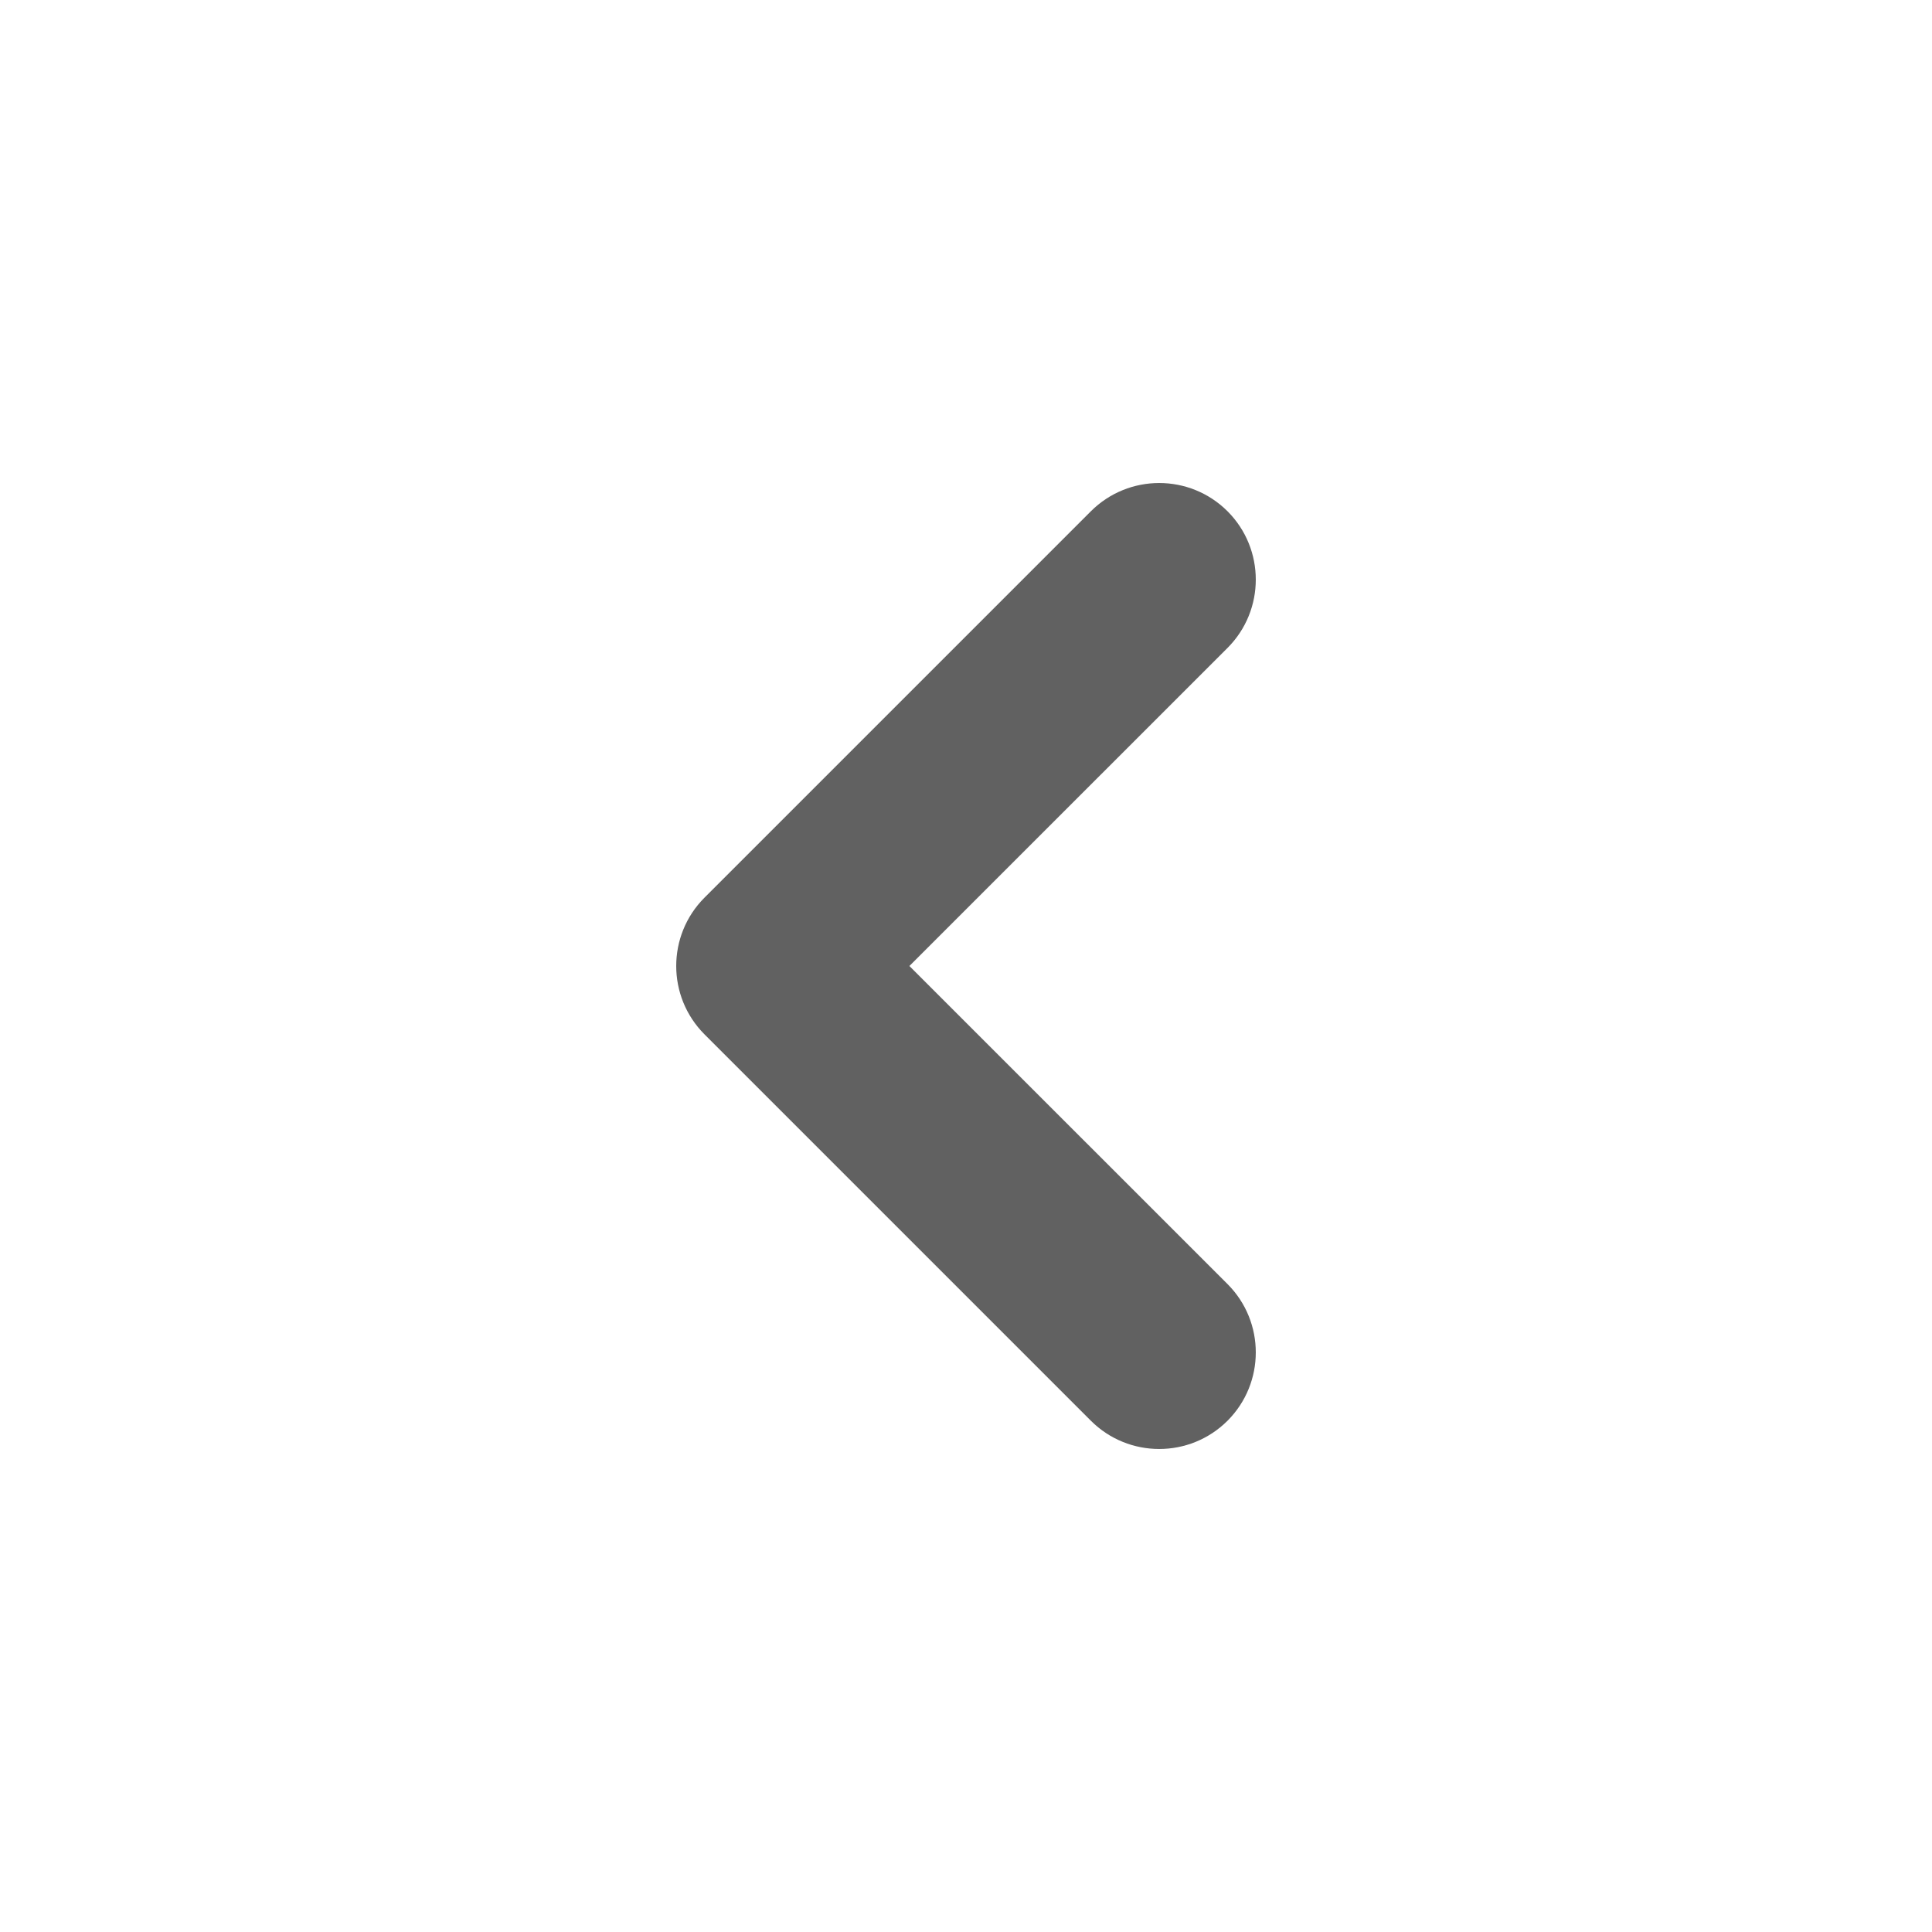
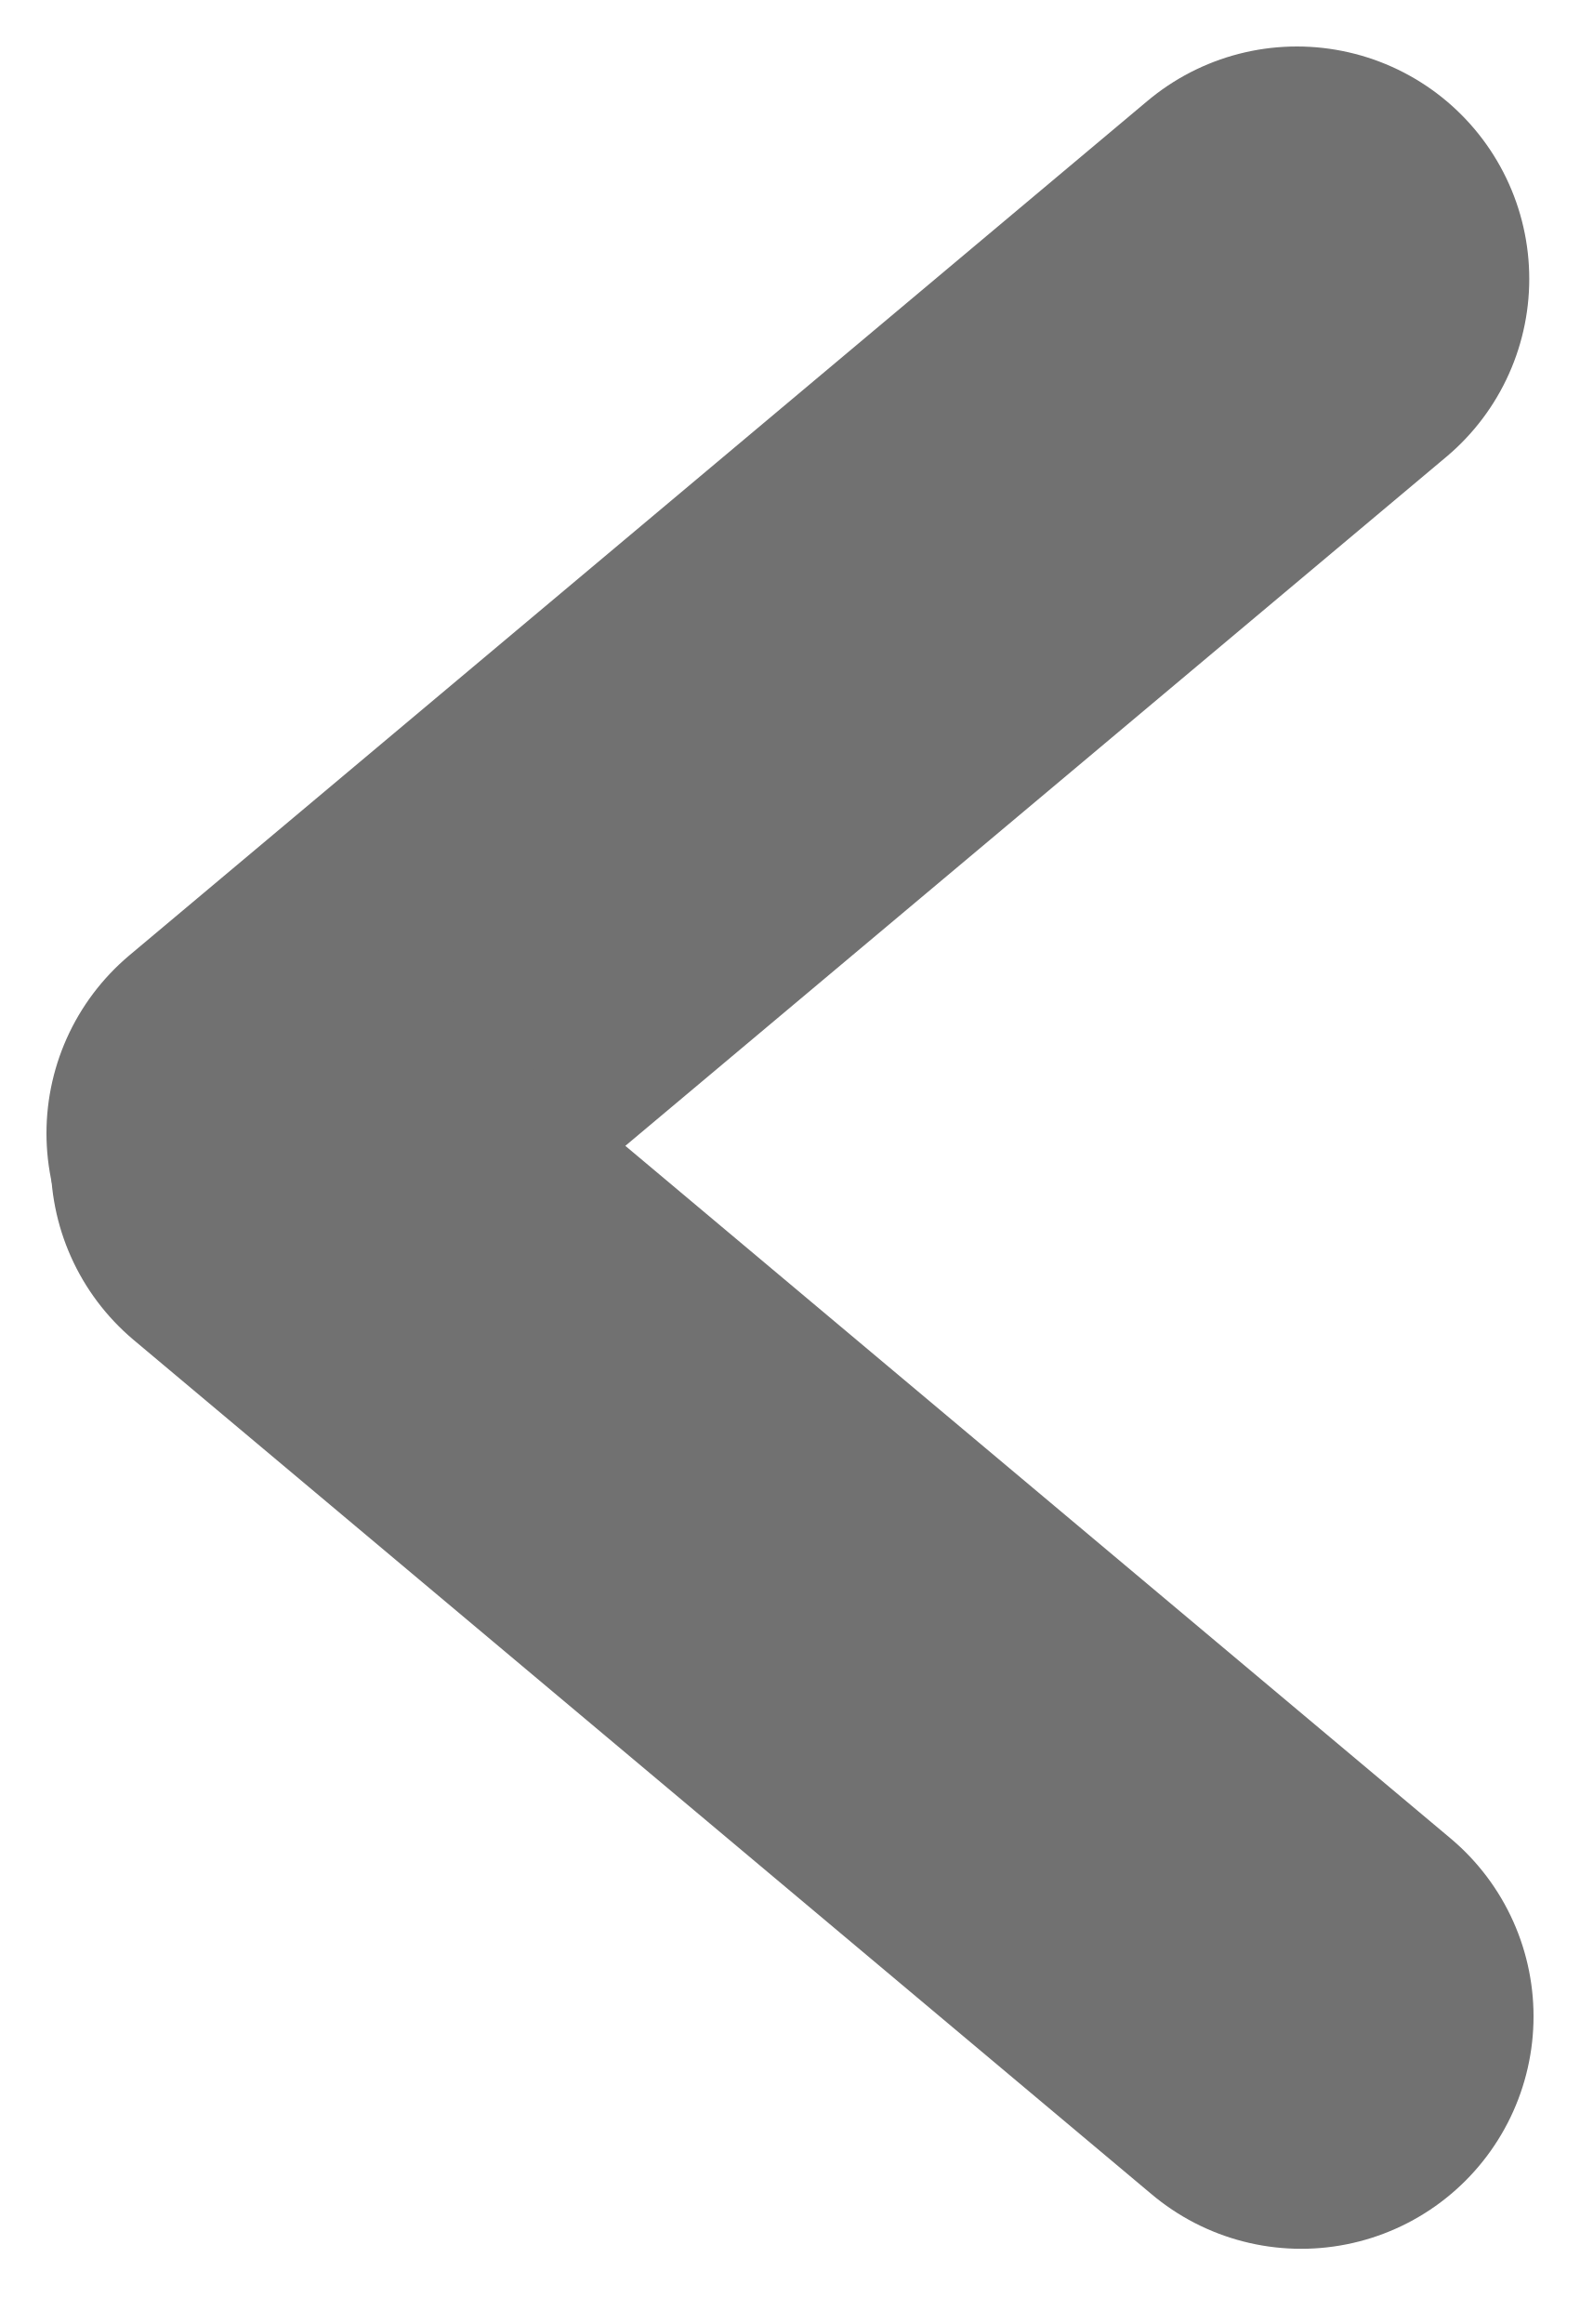
- <svg xmlns="http://www.w3.org/2000/svg" width="30" height="30" viewBox="0 0 30 30" fill="none">
-   <path fill-rule="evenodd" clip-rule="evenodd" d="M19.061 7.939C19.646 8.525 19.646 9.475 19.061 10.061L14.121 15L19.061 19.939C19.646 20.525 19.646 21.475 19.061 22.061C18.475 22.646 17.525 22.646 16.939 22.061L10.939 16.061C10.354 15.475 10.354 14.525 10.939 13.939L16.939 7.939C17.525 7.354 18.475 7.354 19.061 7.939Z" fill="#616161" />
+ <svg xmlns="http://www.w3.org/2000/svg" width="17" height="25" viewBox="0 0 17 25" fill="none">
+   <path d="M13.954 3L3 12.191" stroke="#717171" stroke-width="5" stroke-linecap="round" />
+   <path d="M14 21.691L3.046 12.5" stroke="#717171" stroke-width="5" stroke-linecap="round" />
</svg>
